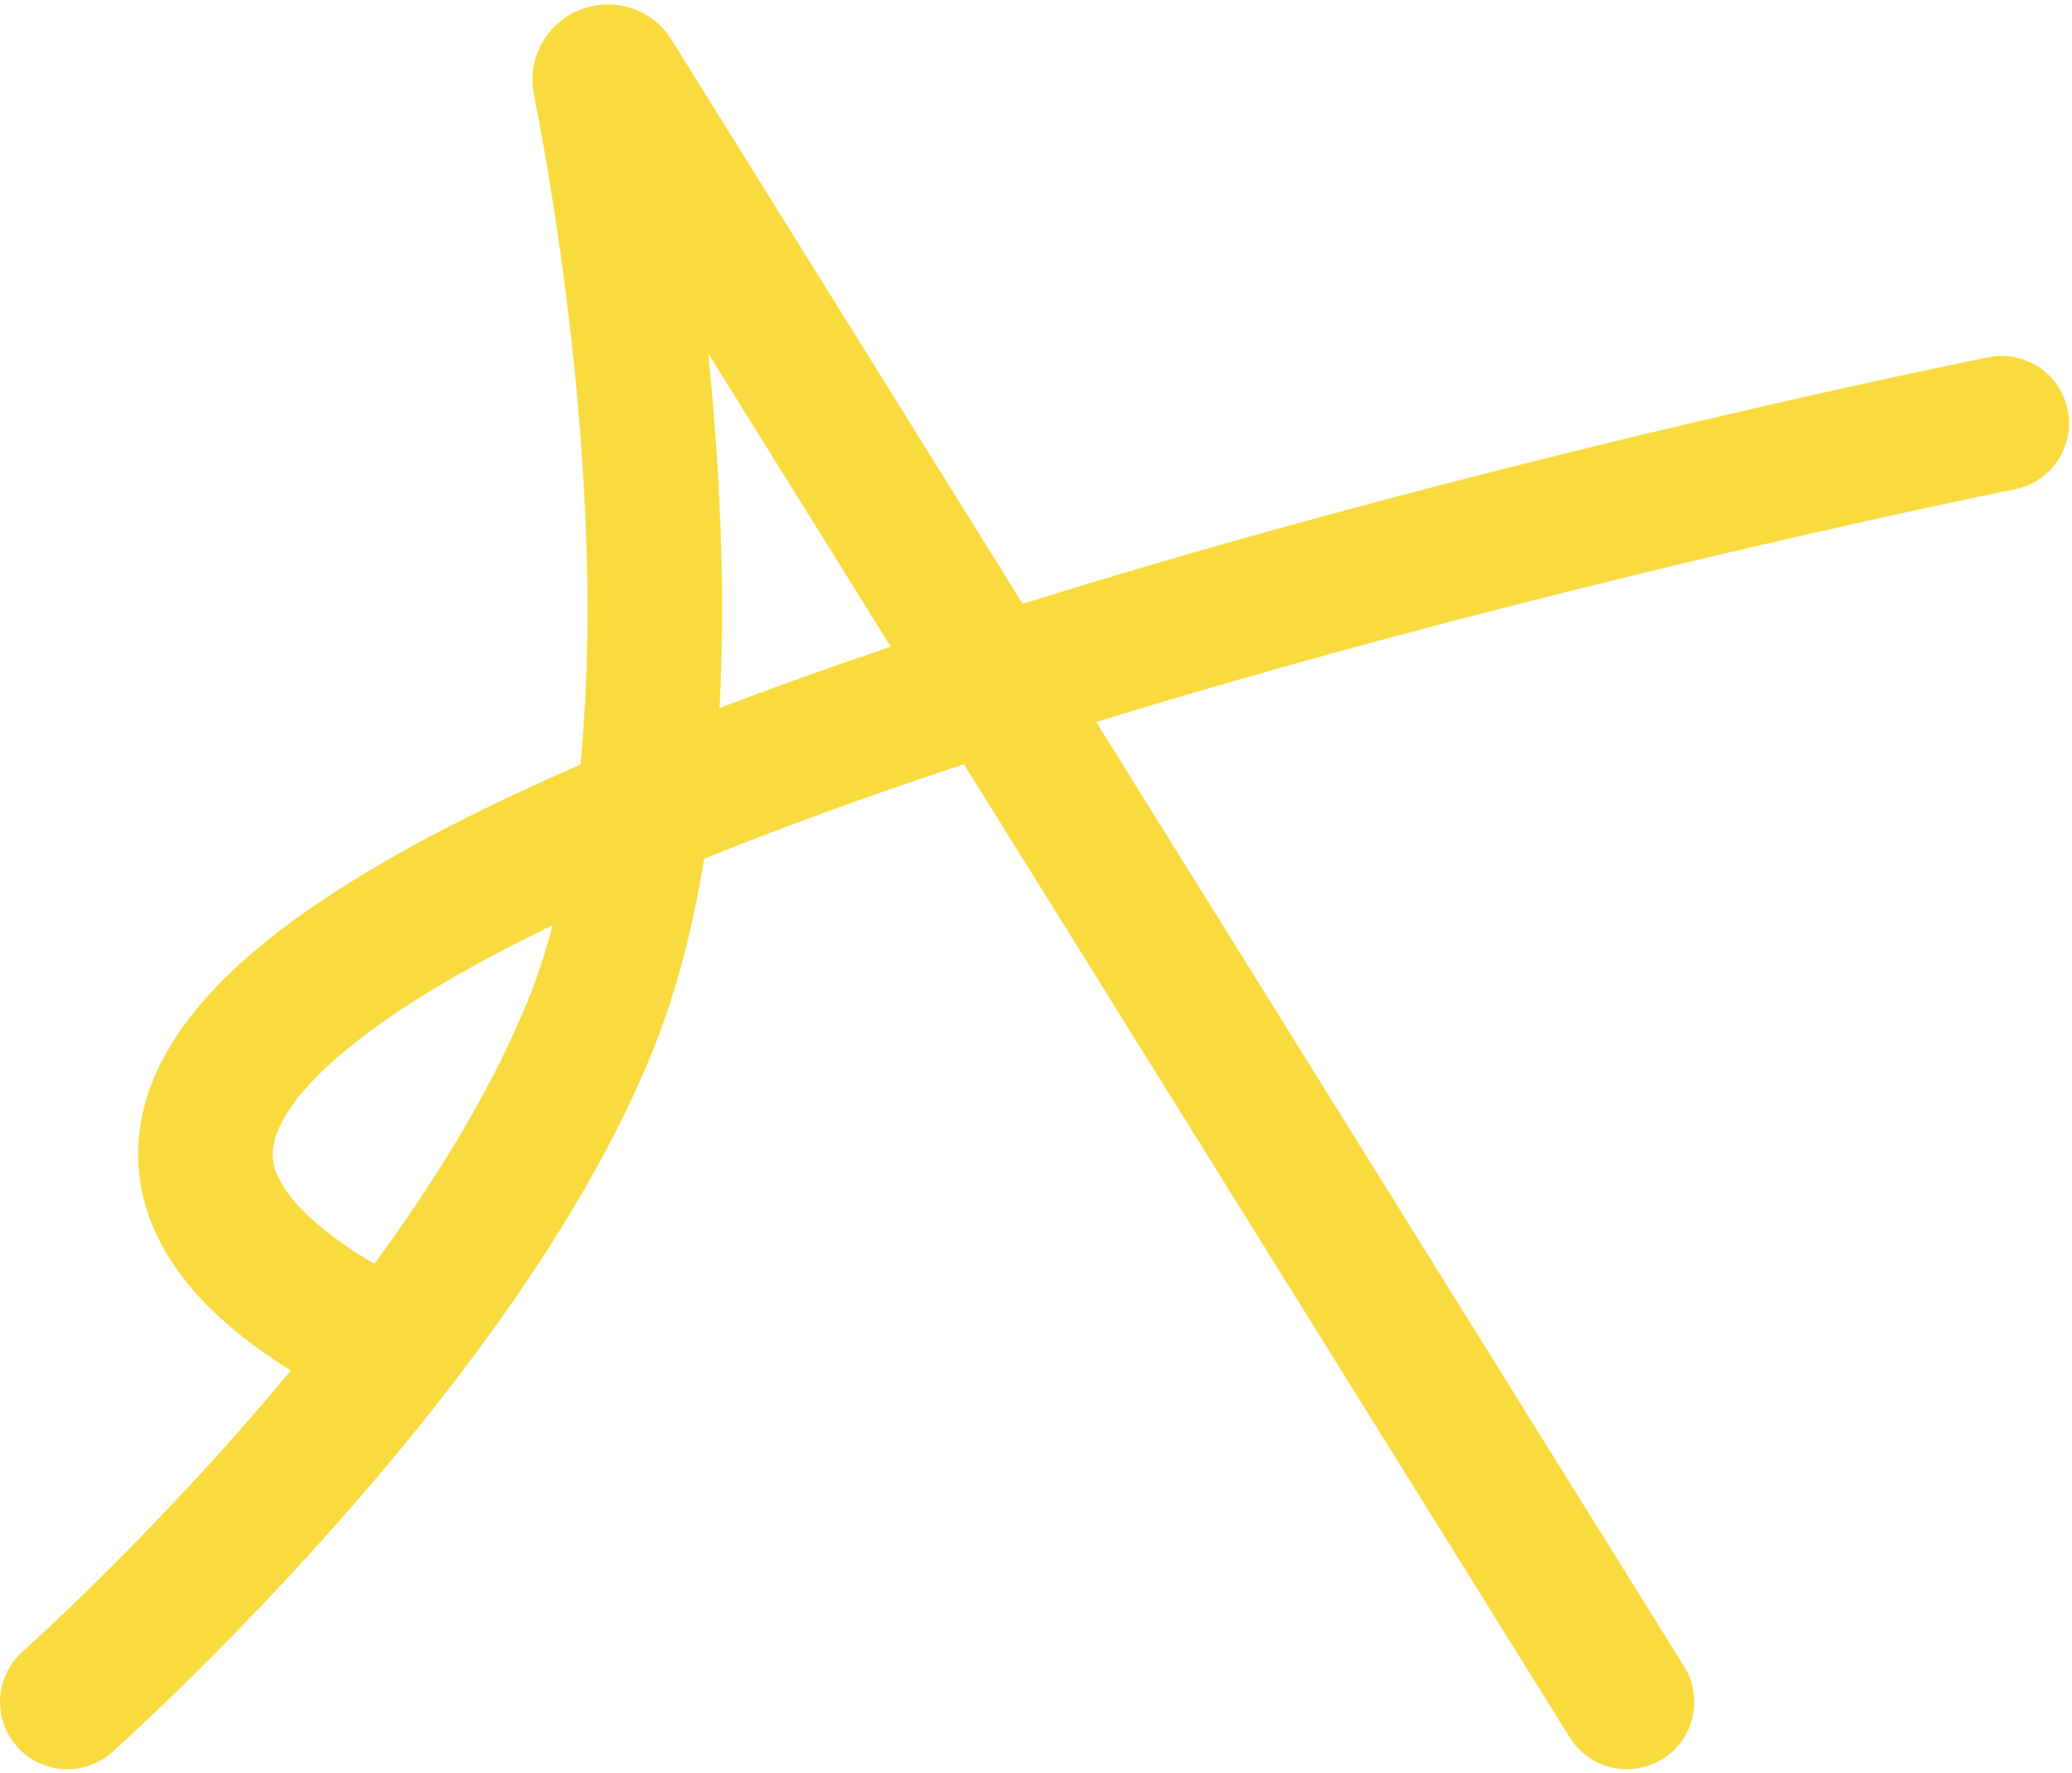
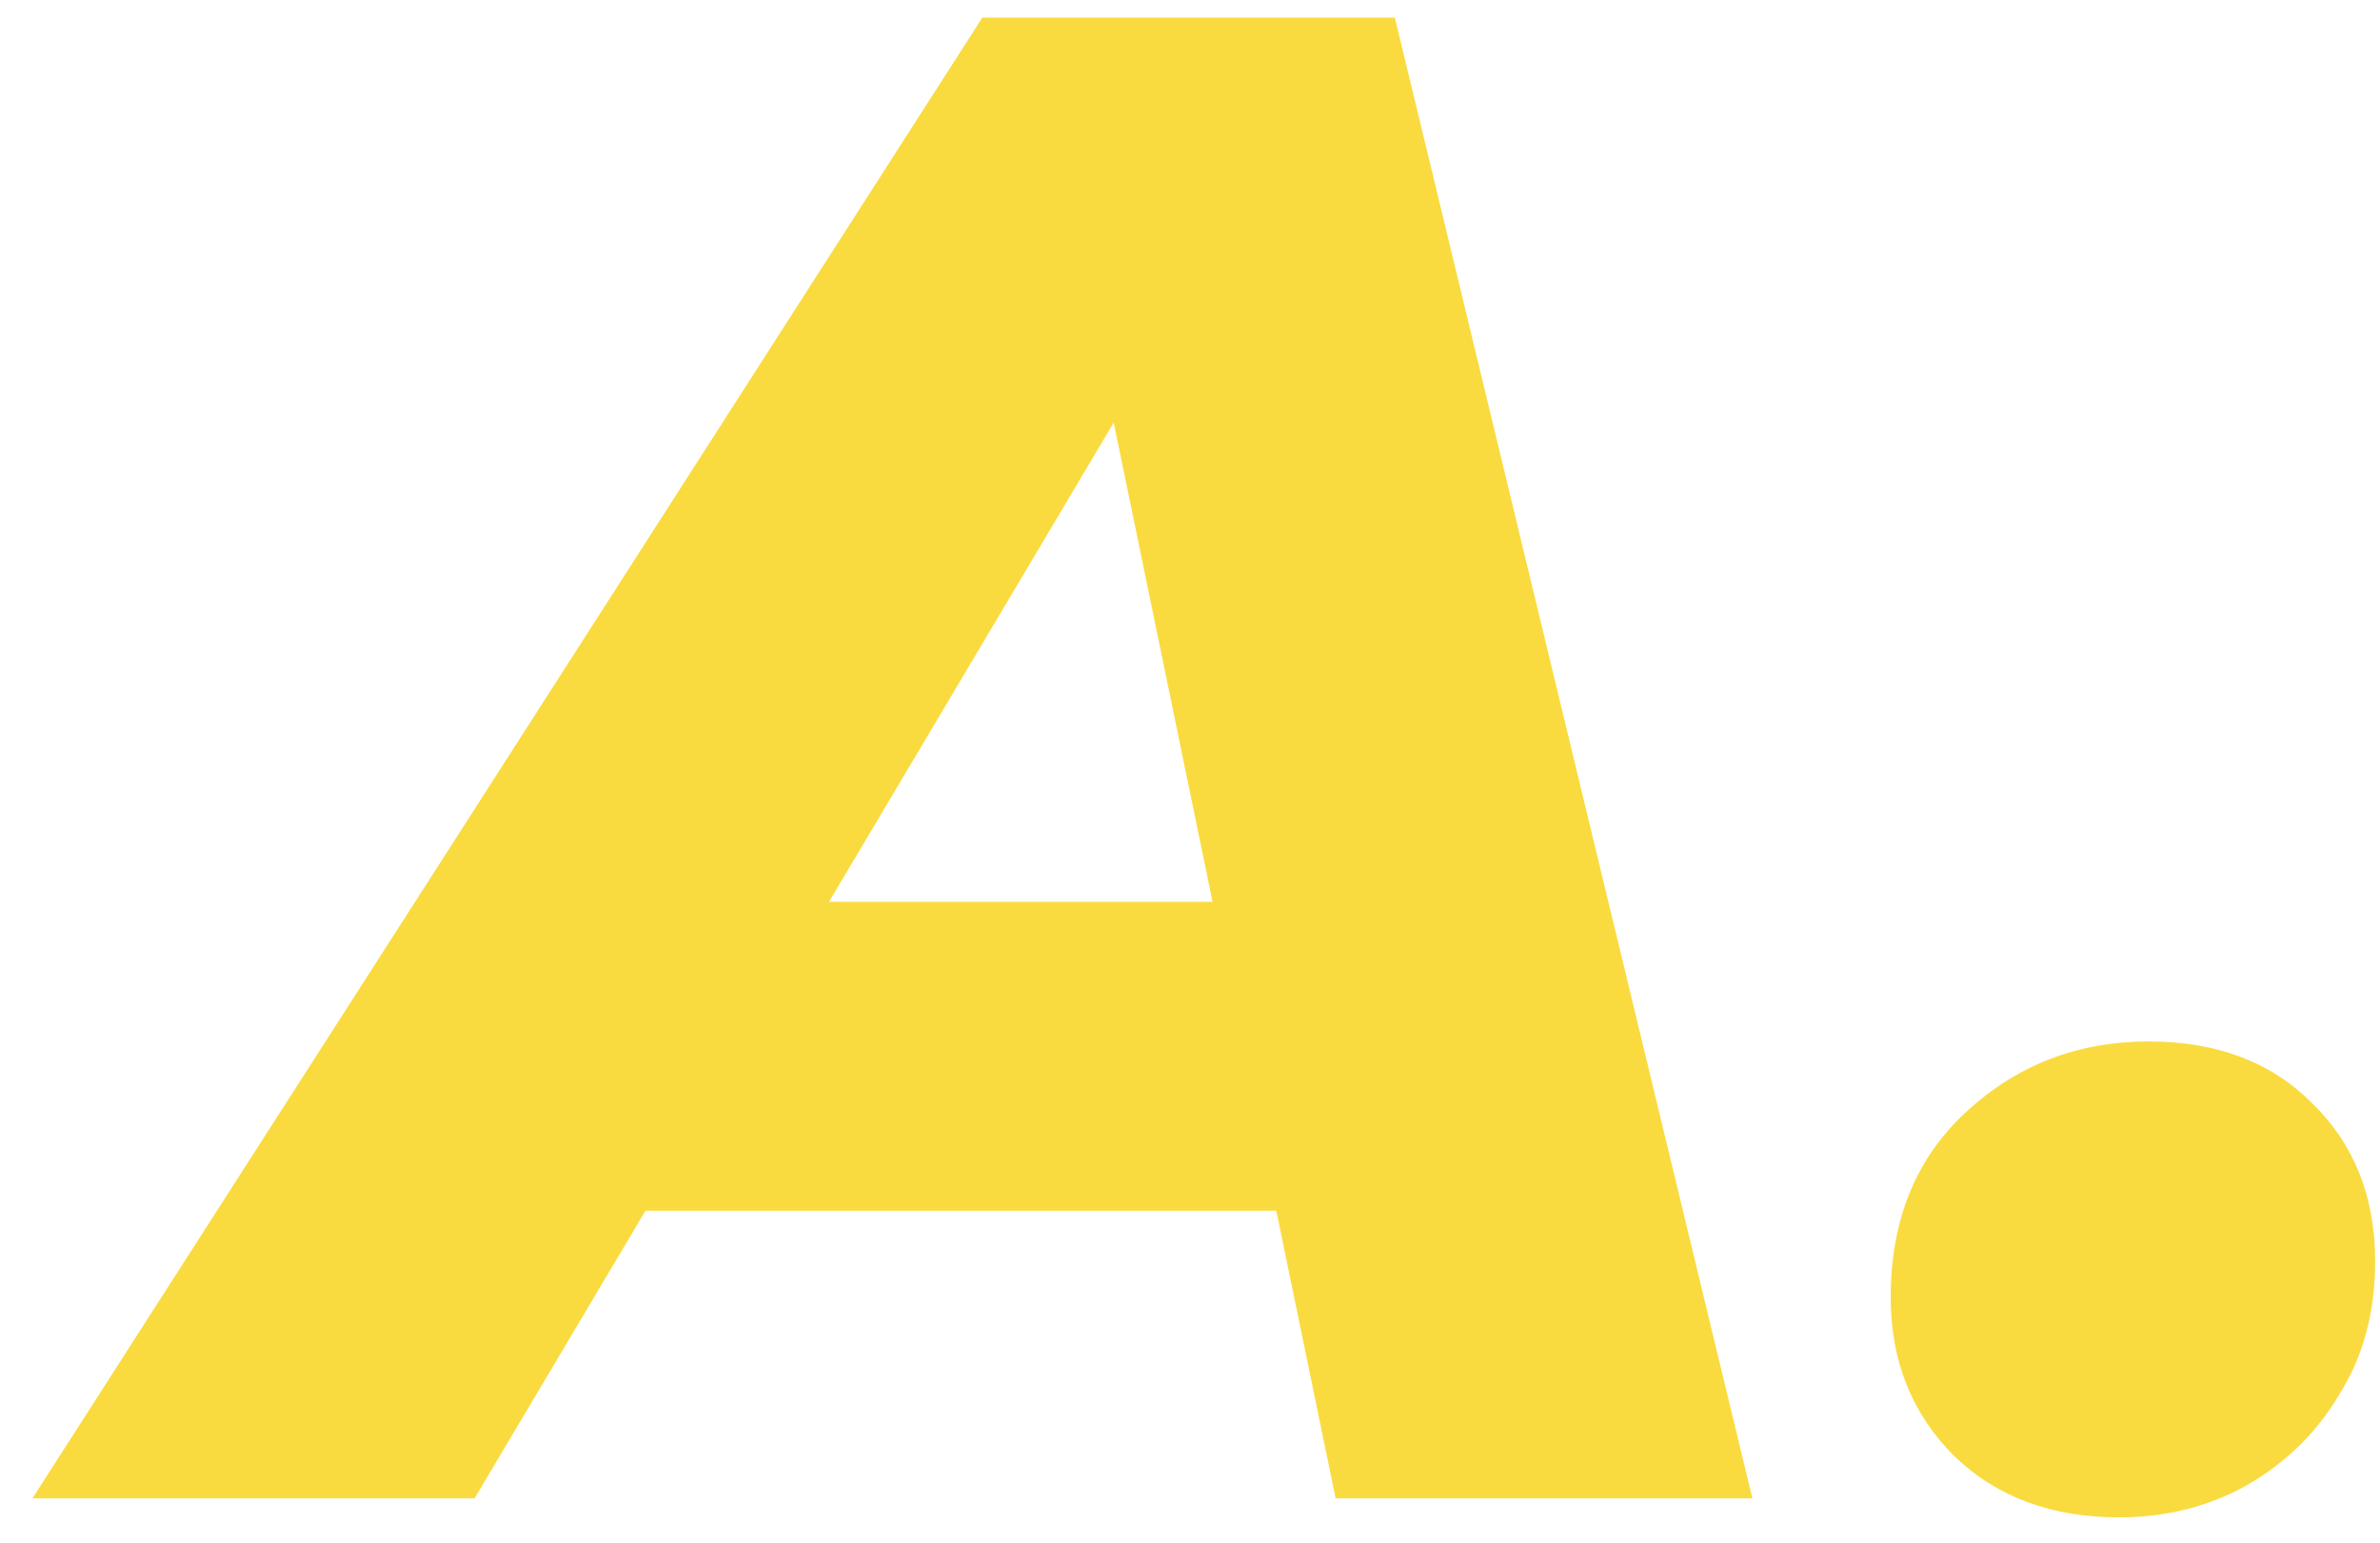
- <svg xmlns="http://www.w3.org/2000/svg" width="277" height="237" viewBox="0 0 277 237" fill="none">
-   <path d="M9 227.5C9 227.5 61.169 181.193 78.983 136.939C95.182 96.697 84.105 30.695 80.197 10.832C79.98 9.725 81.541 9.109 82.137 10.067L217.5 227.5M52.601 180.5C-64.899 123.076 267.601 56.577 267.601 56.577" stroke="#FADB3F" stroke-width="18" stroke-linecap="round" stroke-linejoin="round" />
+ <svg xmlns="http://www.w3.org/2000/svg" width="54" height="35" viewBox="0 0 54 35" fill="none">
+   <path d="M0.736 34L22.288 0.4H31.648L39.76 34H30.304L24.304 4.912H28.048L10.768 34H0.736ZM10.144 27.472L13.984 20.464H30.4L31.456 27.472H10.144ZM48.082 34.432C46.546 34.432 45.298 33.968 44.338 33.04C43.378 32.08 42.898 30.88 42.898 29.44C42.898 27.68 43.474 26.272 44.626 25.216C45.778 24.16 47.154 23.632 48.754 23.632C50.29 23.632 51.522 24.096 52.45 25.024C53.41 25.952 53.89 27.152 53.89 28.624C53.89 29.776 53.618 30.784 53.074 31.648C52.562 32.512 51.858 33.2 50.962 33.712C50.098 34.192 49.138 34.432 48.082 34.432Z" fill="#FADB3F" />
</svg>
